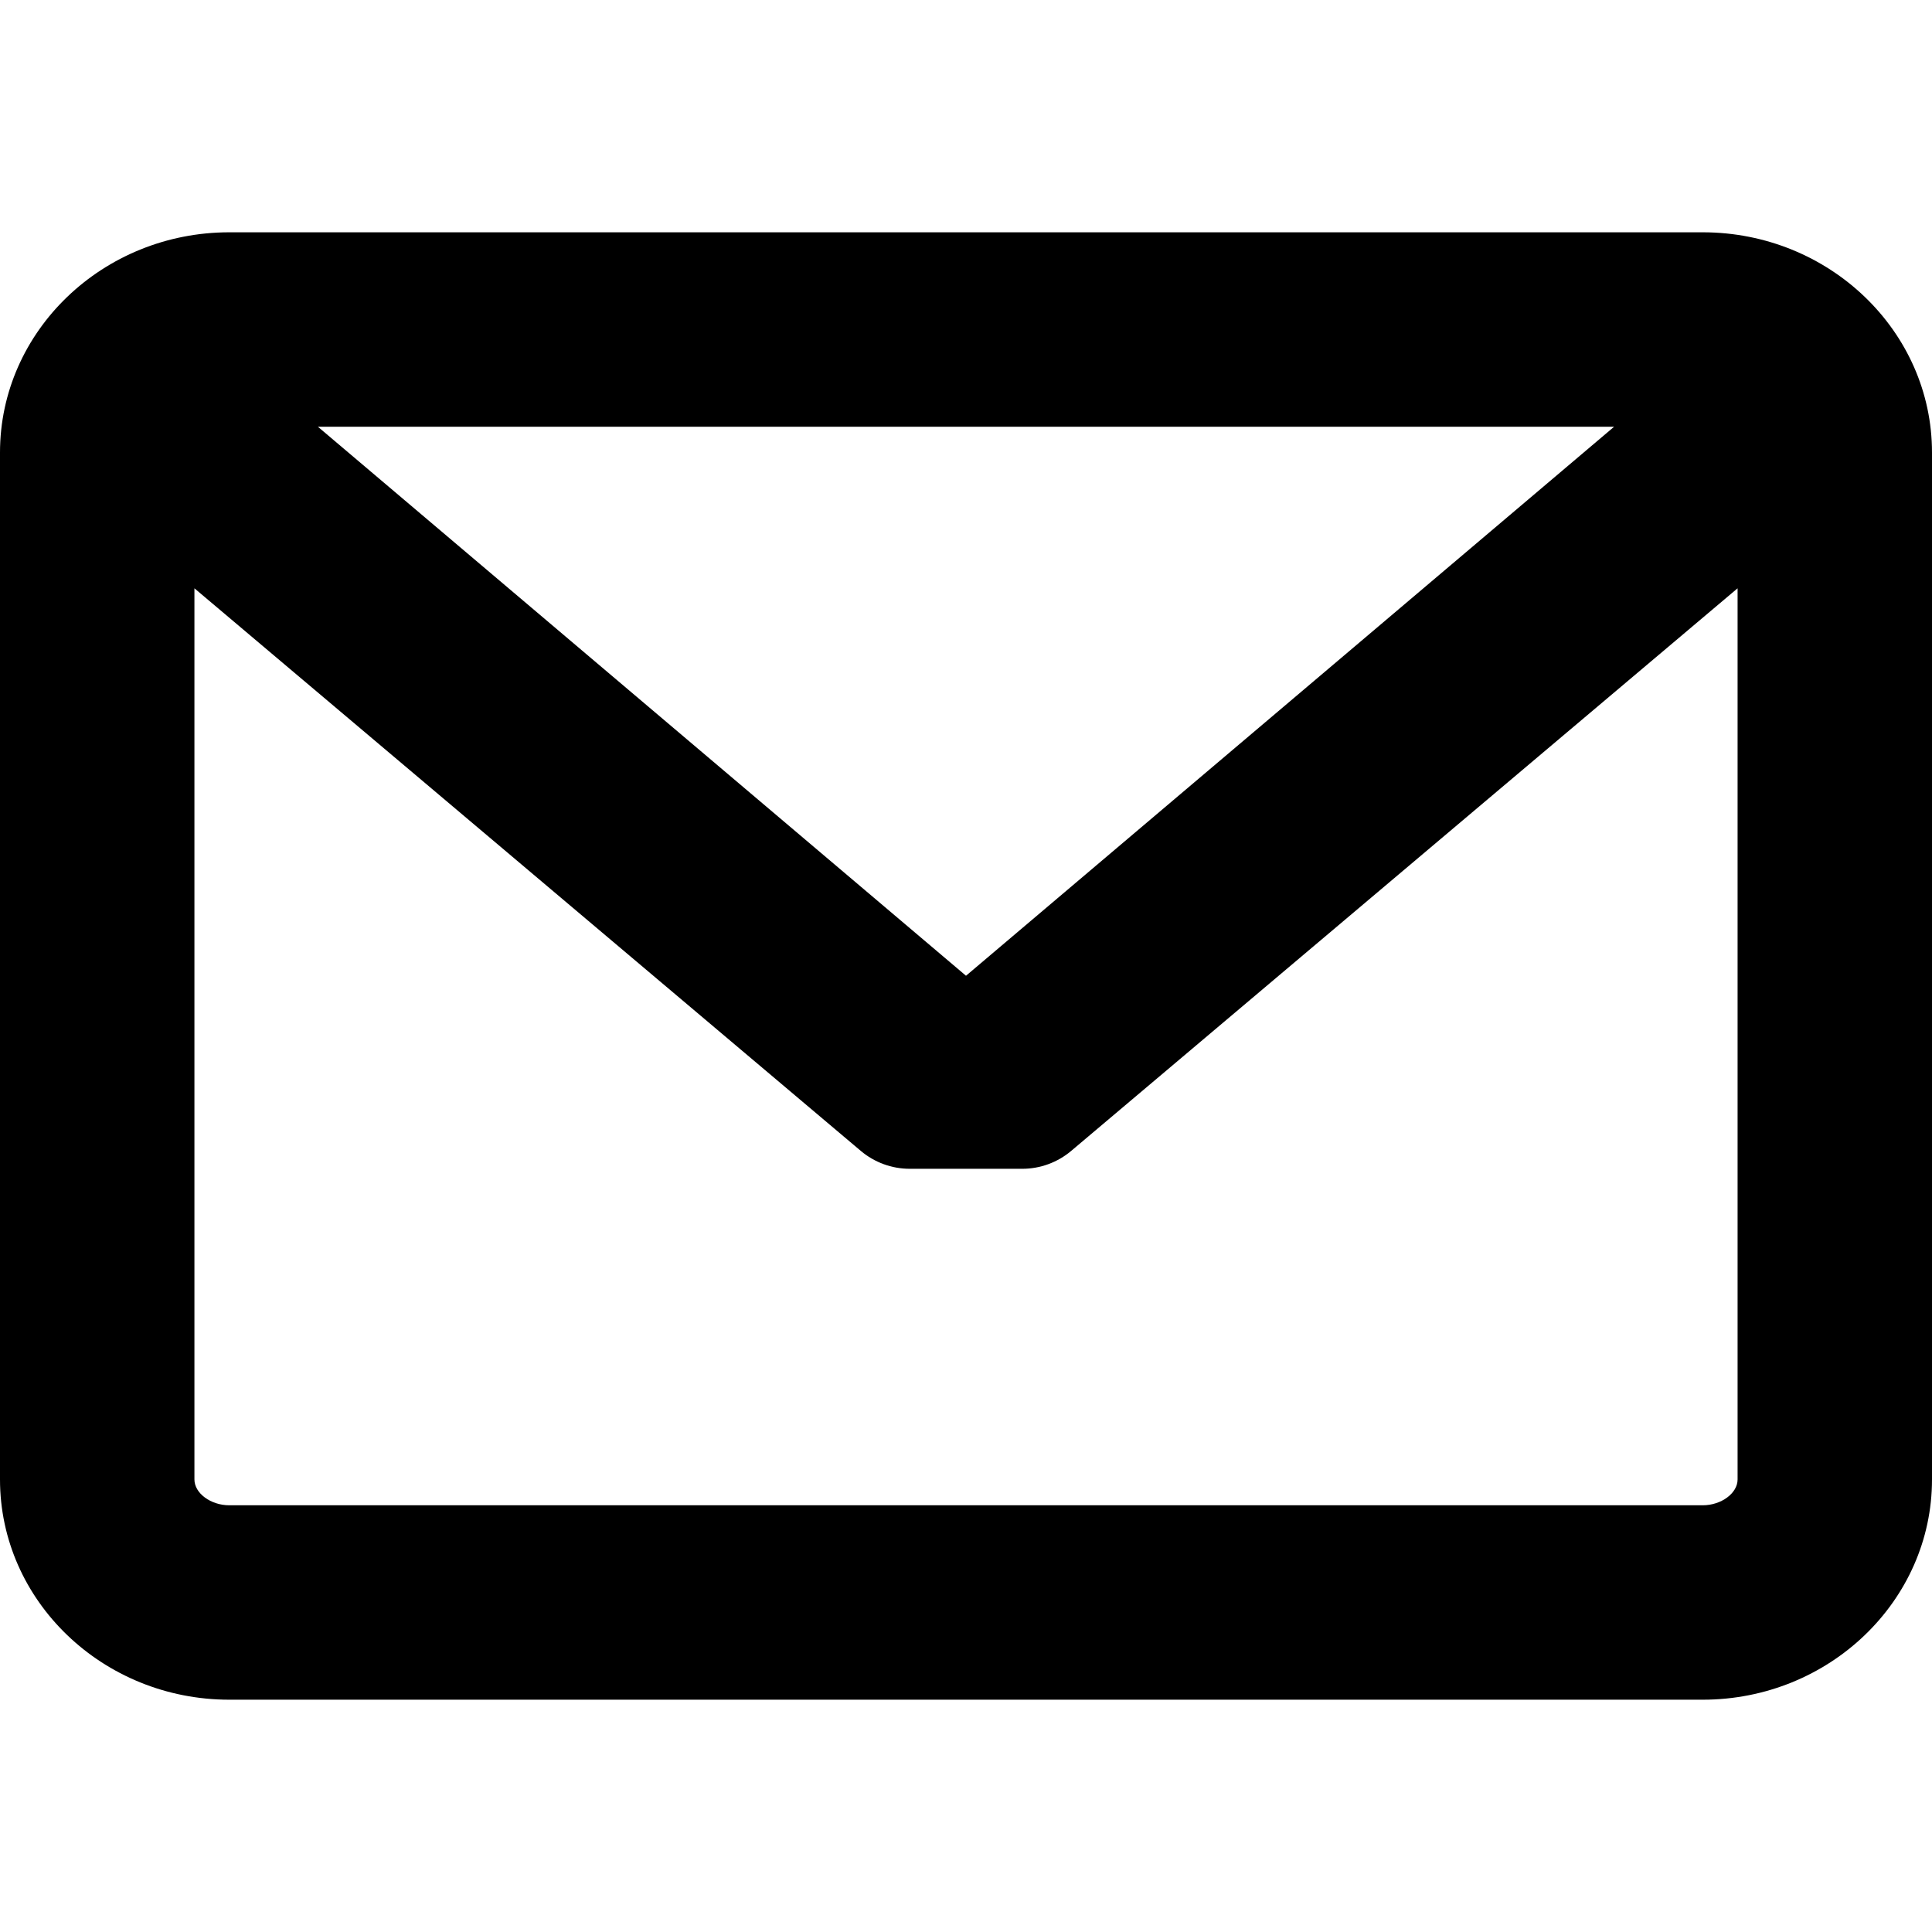
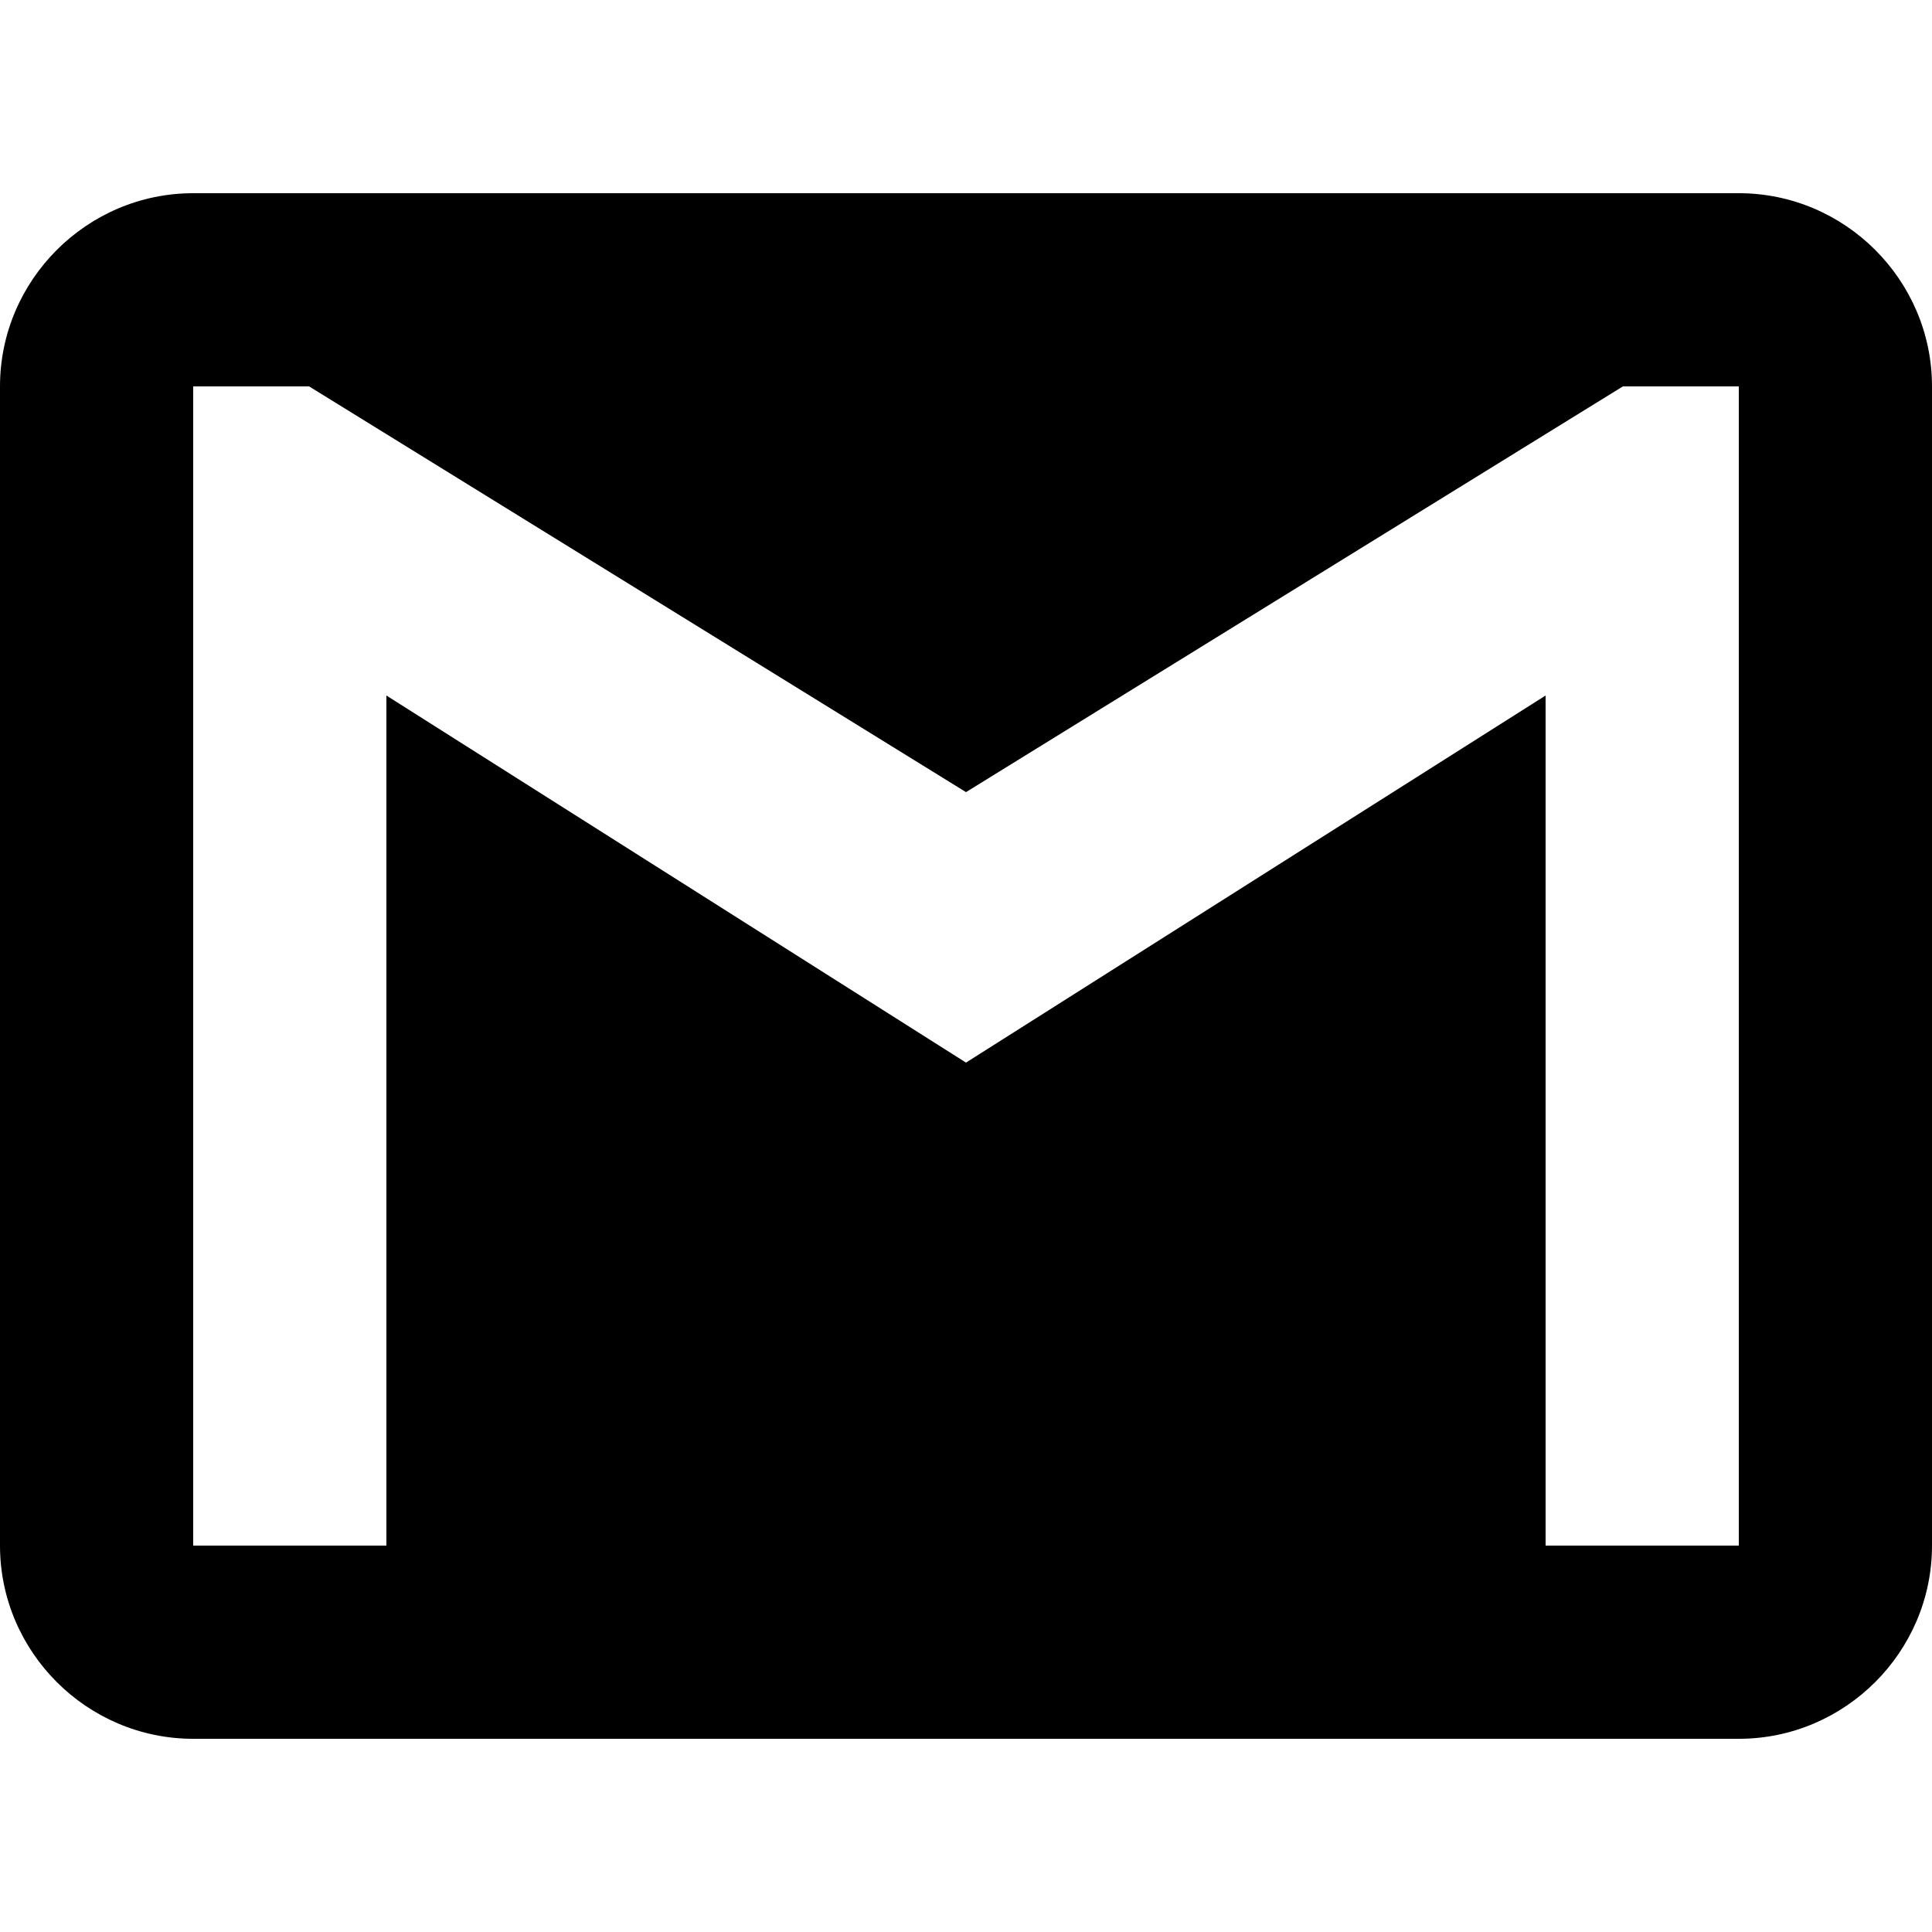
- <svg xmlns="http://www.w3.org/2000/svg" version="1.1" id="Capa_1" x="0px" y="0px" viewBox="0 0 382.117 382.117" style="enable-background:new 0 0 382.117 382.117;" xml:space="preserve">
-   <path d="M336.764,45.945H45.354C20.346,45.945,0,65.484,0,89.5v203.117c0,24.016,20.346,43.555,45.354,43.555h291.41  c25.008,0,45.353-19.539,45.353-43.555V89.5C382.117,65.484,361.772,45.945,336.764,45.945z M336.764,297.72H45.354  c-3.676,0-6.9-2.384-6.9-5.103V116.359l131.797,111.27c2.702,2.282,6.138,3.538,9.676,3.538l22.259,0.001  c3.536,0,6.974-1.257,9.677-3.539l131.803-111.274v176.264C343.664,295.336,340.439,297.72,336.764,297.72z M191.059,192.987  L62.87,84.397h256.378L191.059,192.987z" />
+ <svg xmlns="http://www.w3.org/2000/svg" version="1.1" id="Capa_1" x="0px" y="0px" width="510px" height="510px" viewBox="0 0 510 510" style="enable-background:new 0 0 510 510;" xml:space="preserve">
+   <g>
+     <g id="gmail">
+       <path d="M459,51H51C22.95,51,0,73.95,0,102v306c0,28.05,22.95,51,51,51h408c28.05,0,51-22.95,51-51V102    C510,73.95,487.05,51,459,51z M459,408h-51V183.6l-153,96.9l-153-96.9V408H51V102h30.6L255,209.1L428.4,102H459V408z" />
+     </g>
+   </g>
  <g>
</g>
  <g>
</g>
  <g>
</g>
  <g>
</g>
  <g>
</g>
  <g>
</g>
  <g>
</g>
  <g>
</g>
  <g>
</g>
  <g>
</g>
  <g>
</g>
  <g>
</g>
  <g>
</g>
  <g>
</g>
  <g>
</g>
</svg>
